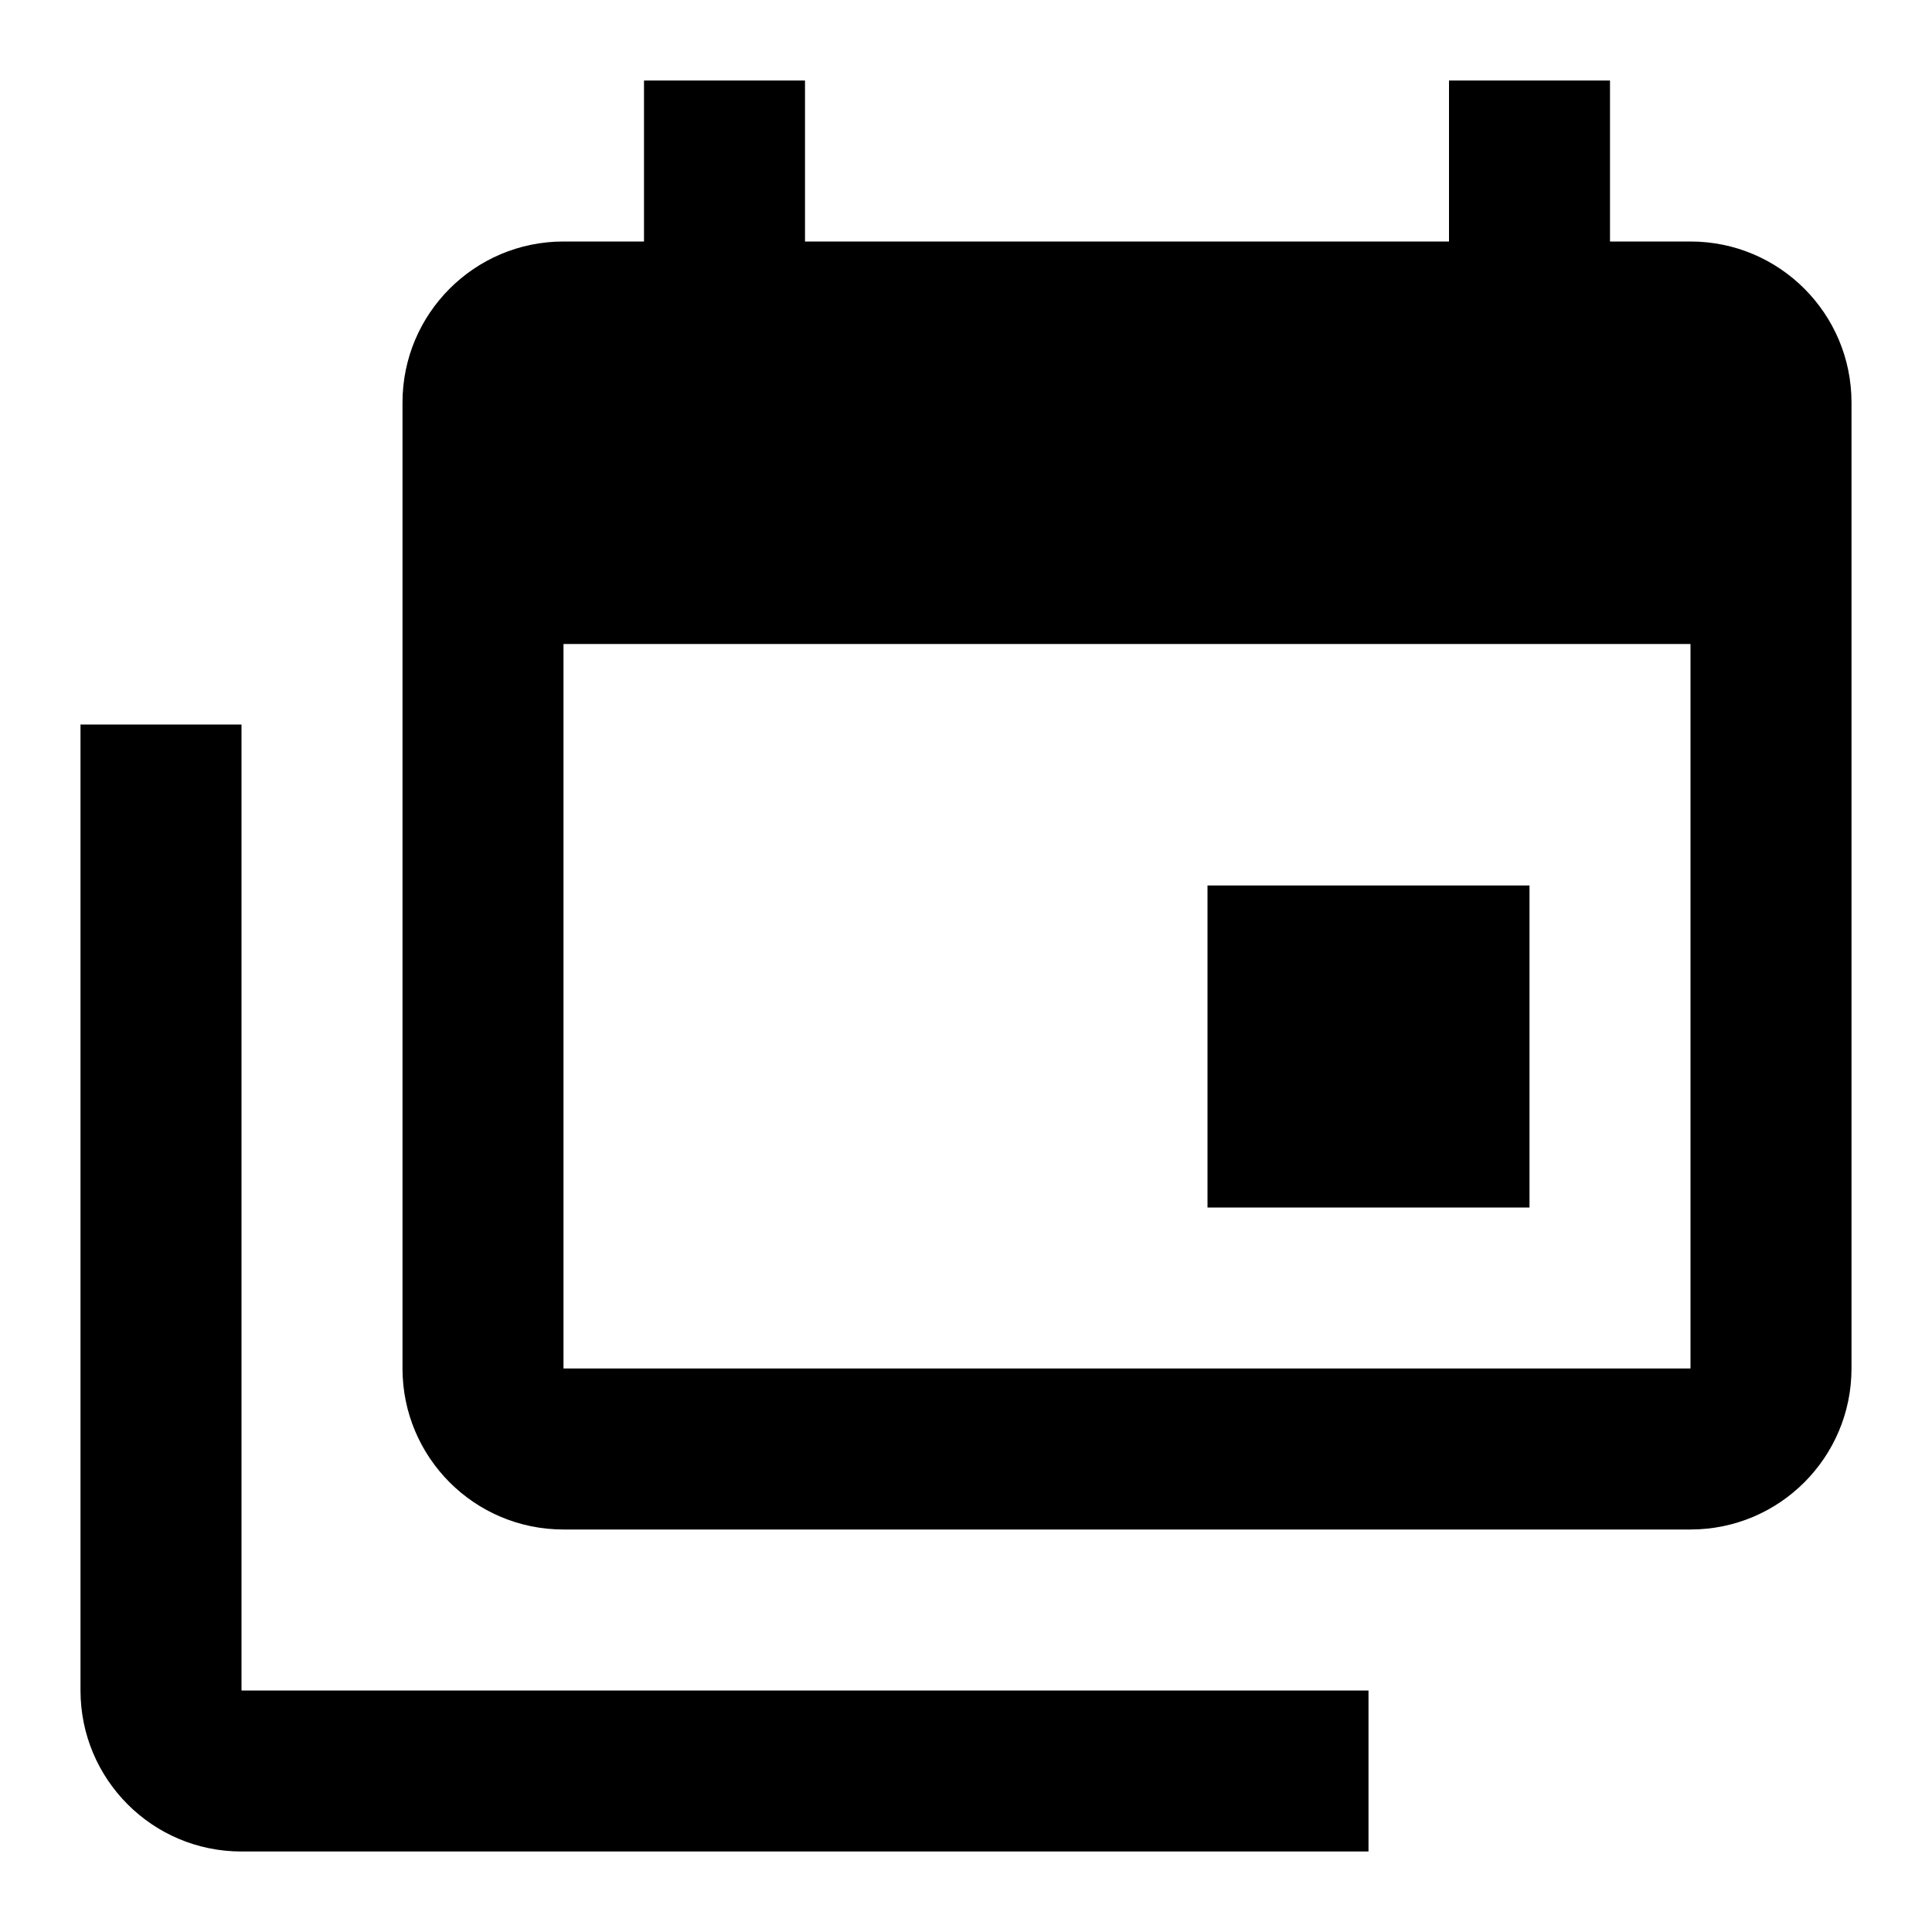
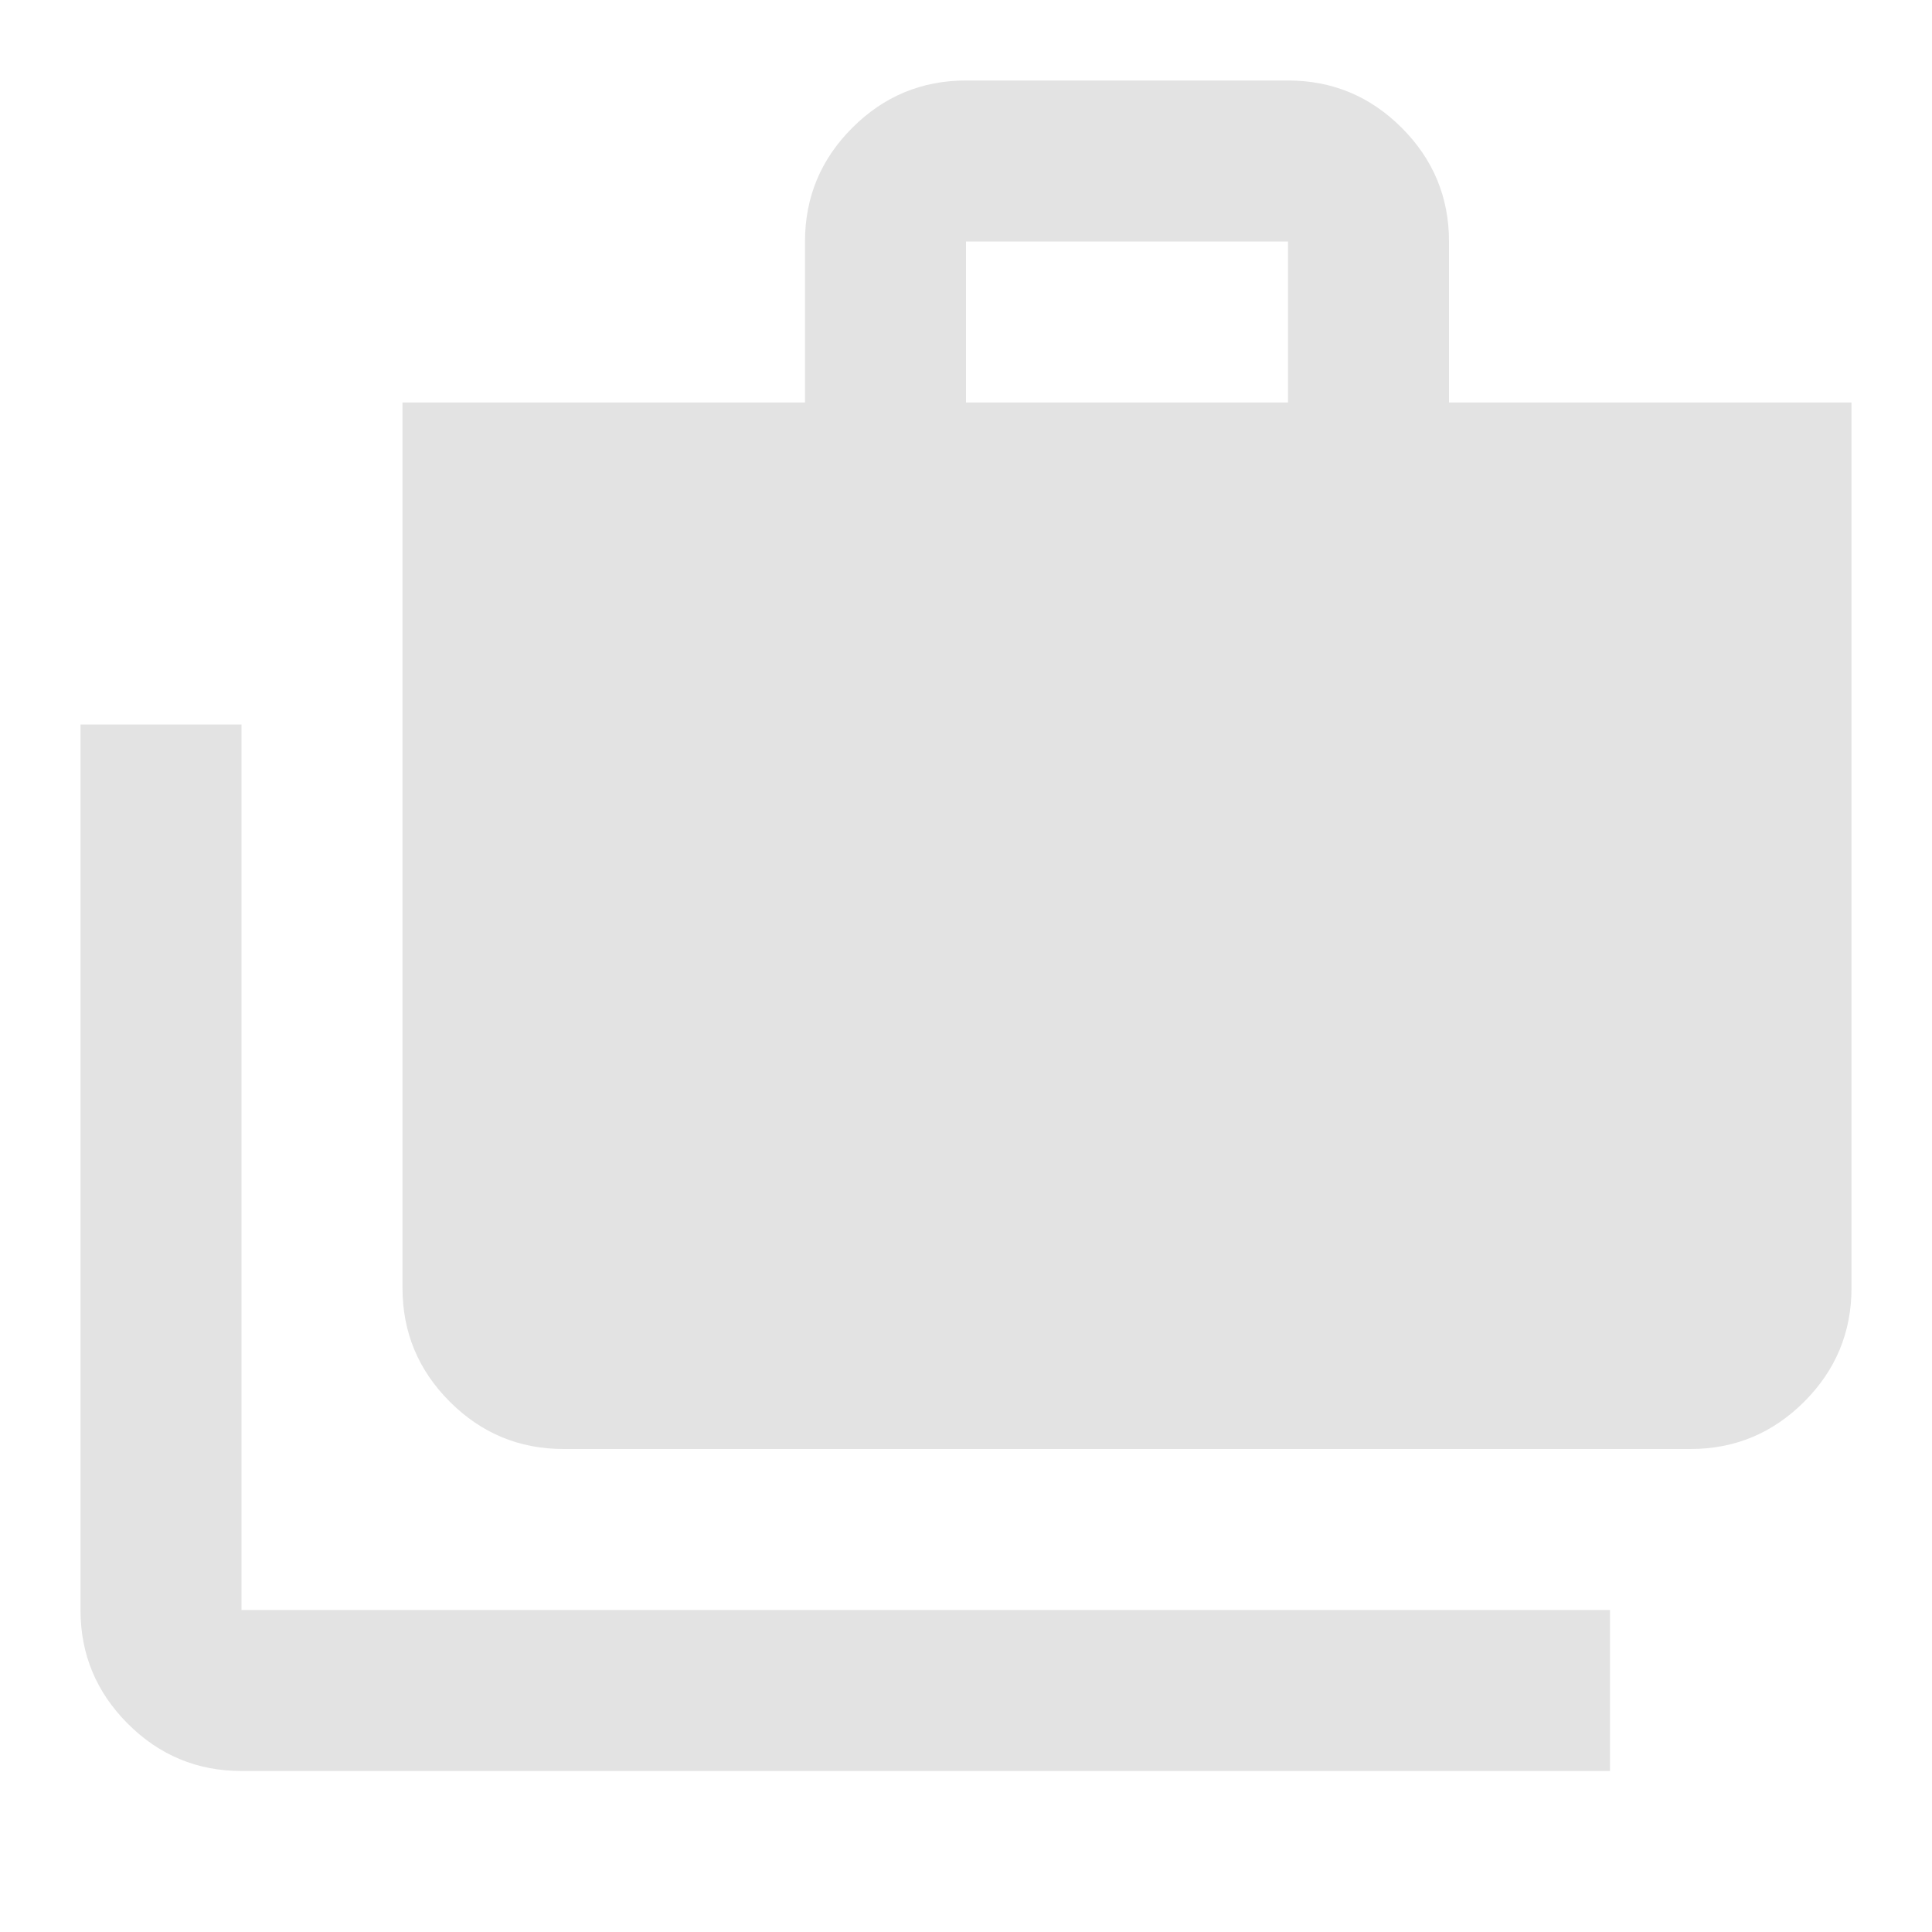
- <svg xmlns="http://www.w3.org/2000/svg" viewBox="0 0 24 24">
-   <path d="M21,17V8H7V17H21M21,3A2,2 0 0,1 23,5V17A2,2 0 0,1 21,19H7C5.89,19 5,18.1 5,17V5A2,2 0 0,1 7,3H8V1H10V3H18V1H20V3H21M3,21H17V23H3C1.89,23 1,22.1 1,21V9H3V21M19,15H15V11H19V15Z" />
+ <svg xmlns="http://www.w3.org/2000/svg" height="24px" viewBox="0 -960 960 960" width="24px" fill="#e3e3e3">
+   <path d="M120-80q-33 0-56.5-23.5T40-160v-440h80v440h680v80H120Zm160-160q-33 0-56.5-23.5T200-320v-440h200v-80q0-33 23.5-56.5T480-920h160q33 0 56.5 23.5T720-840v80h200v440q0 33-23.5 56.5T840-240H280Zm200-520h160v-80H480v80Z" />
</svg>
